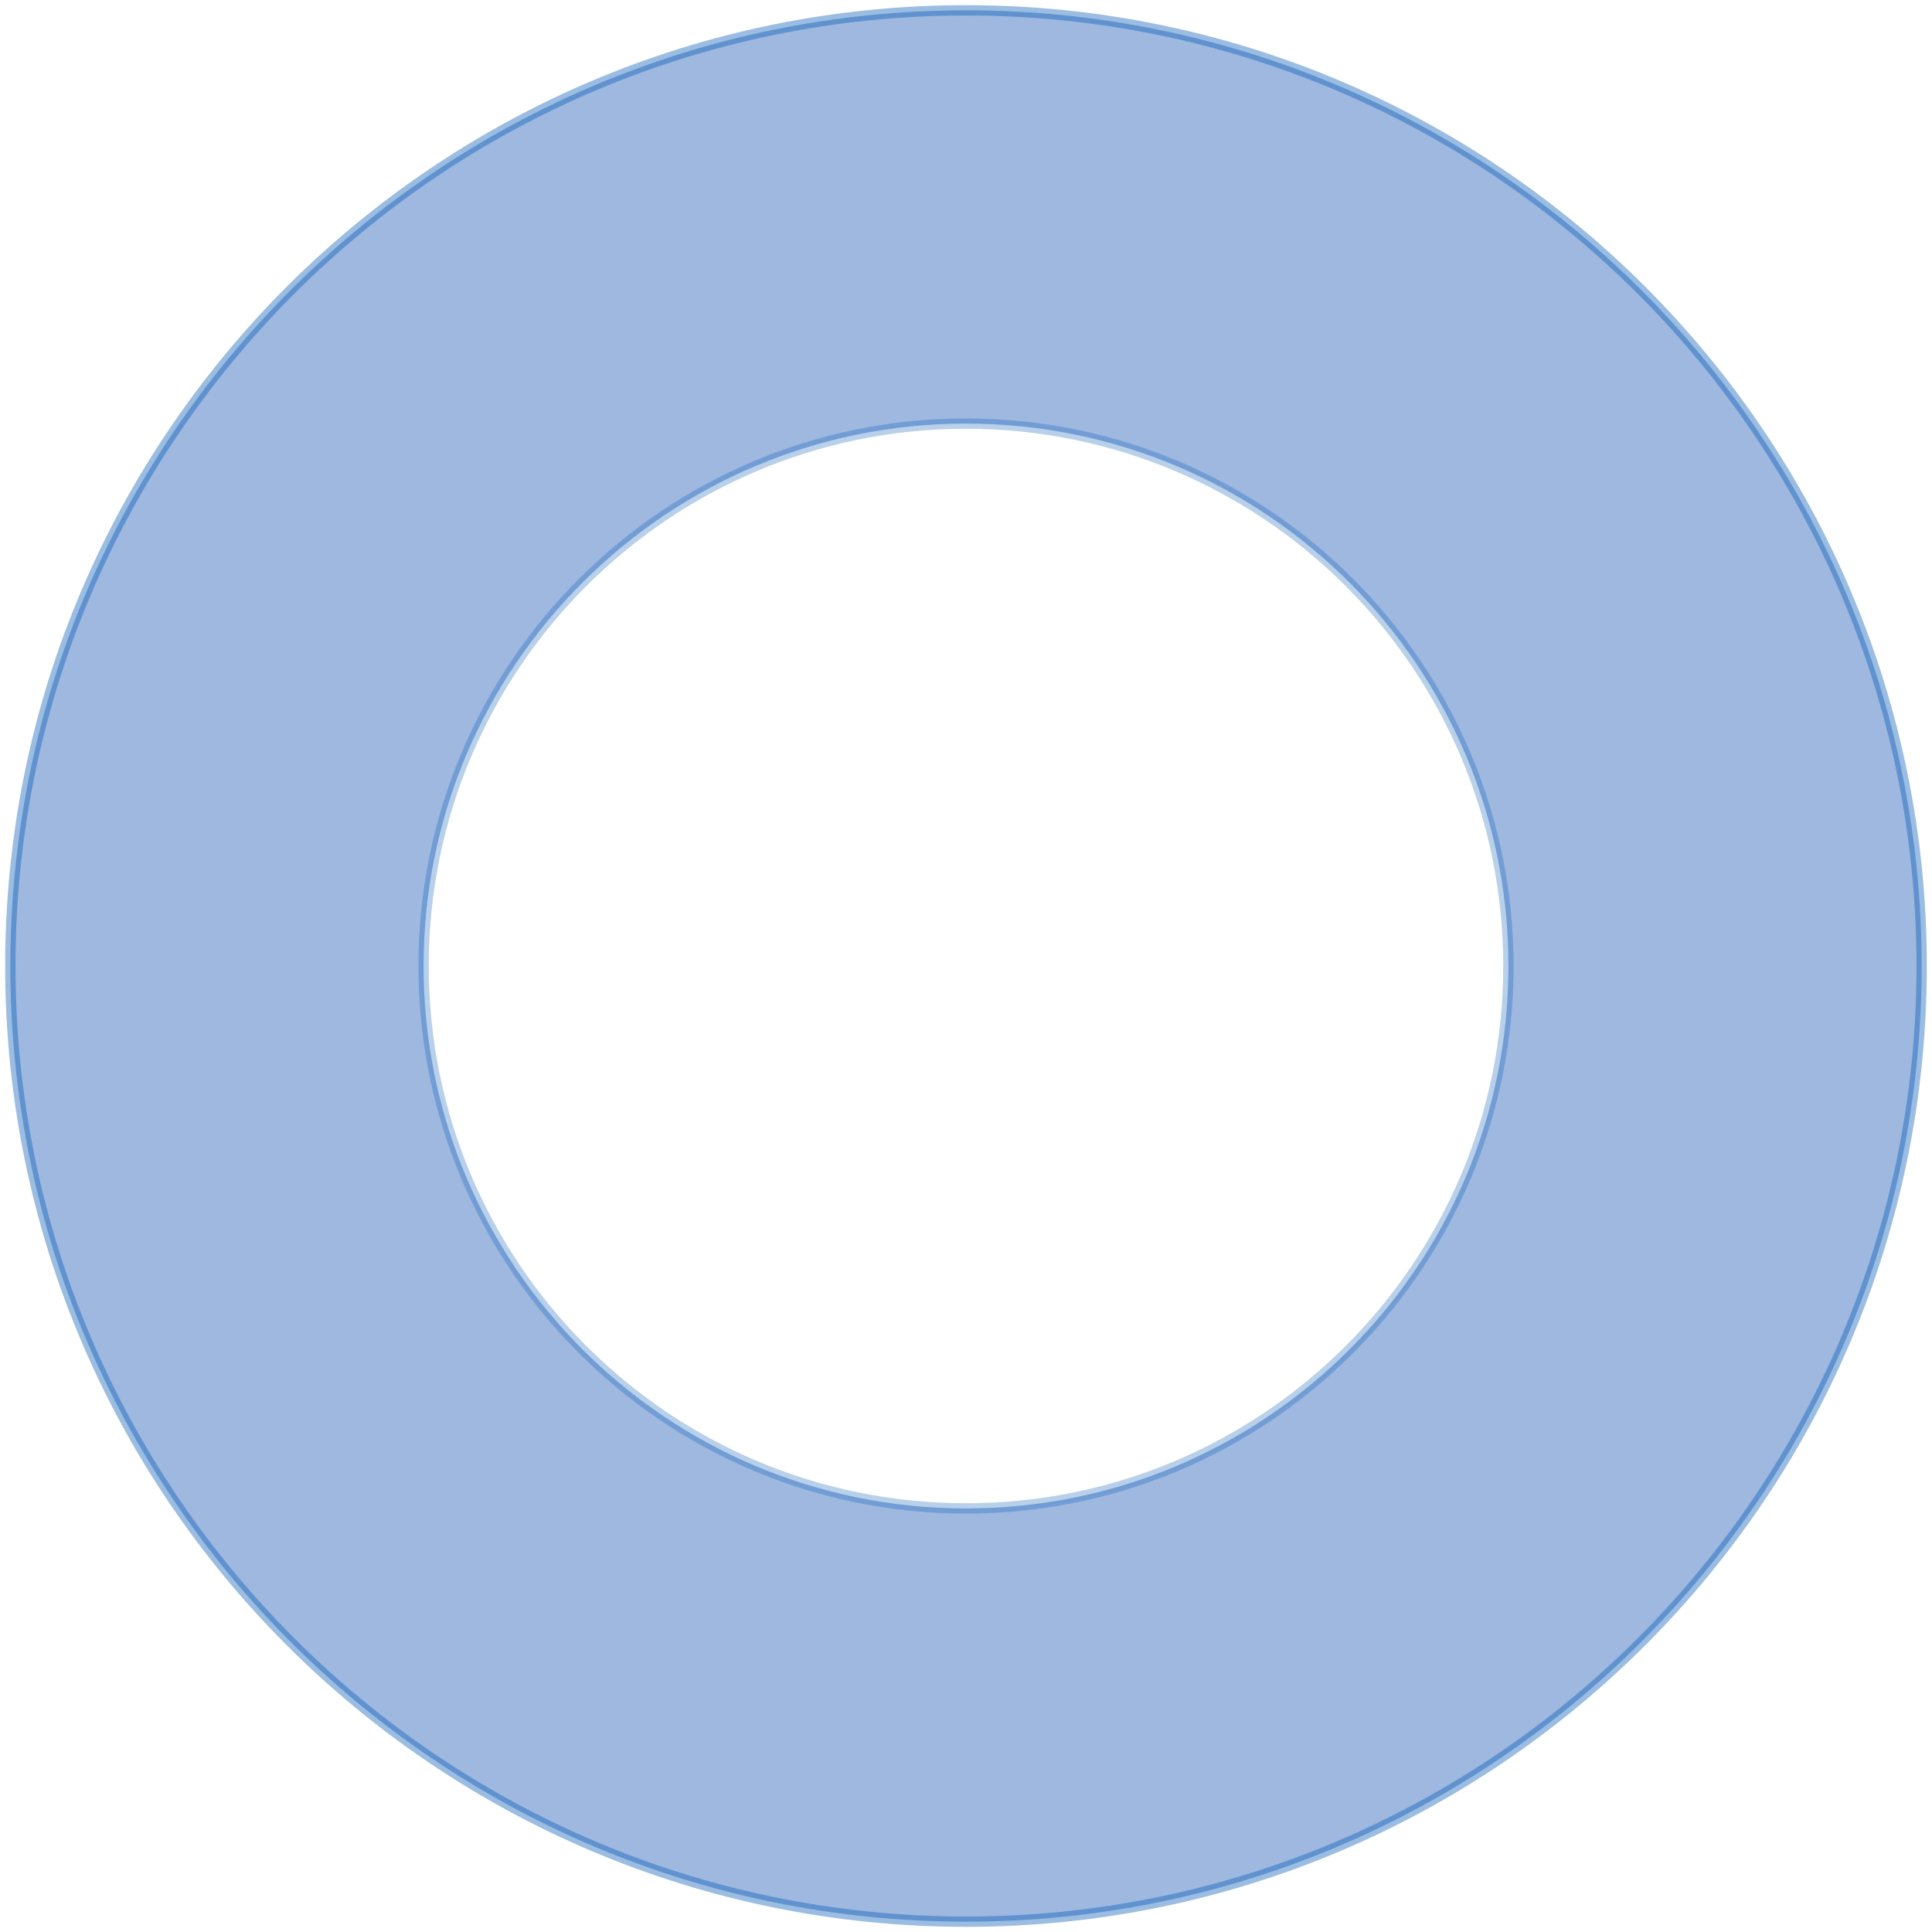
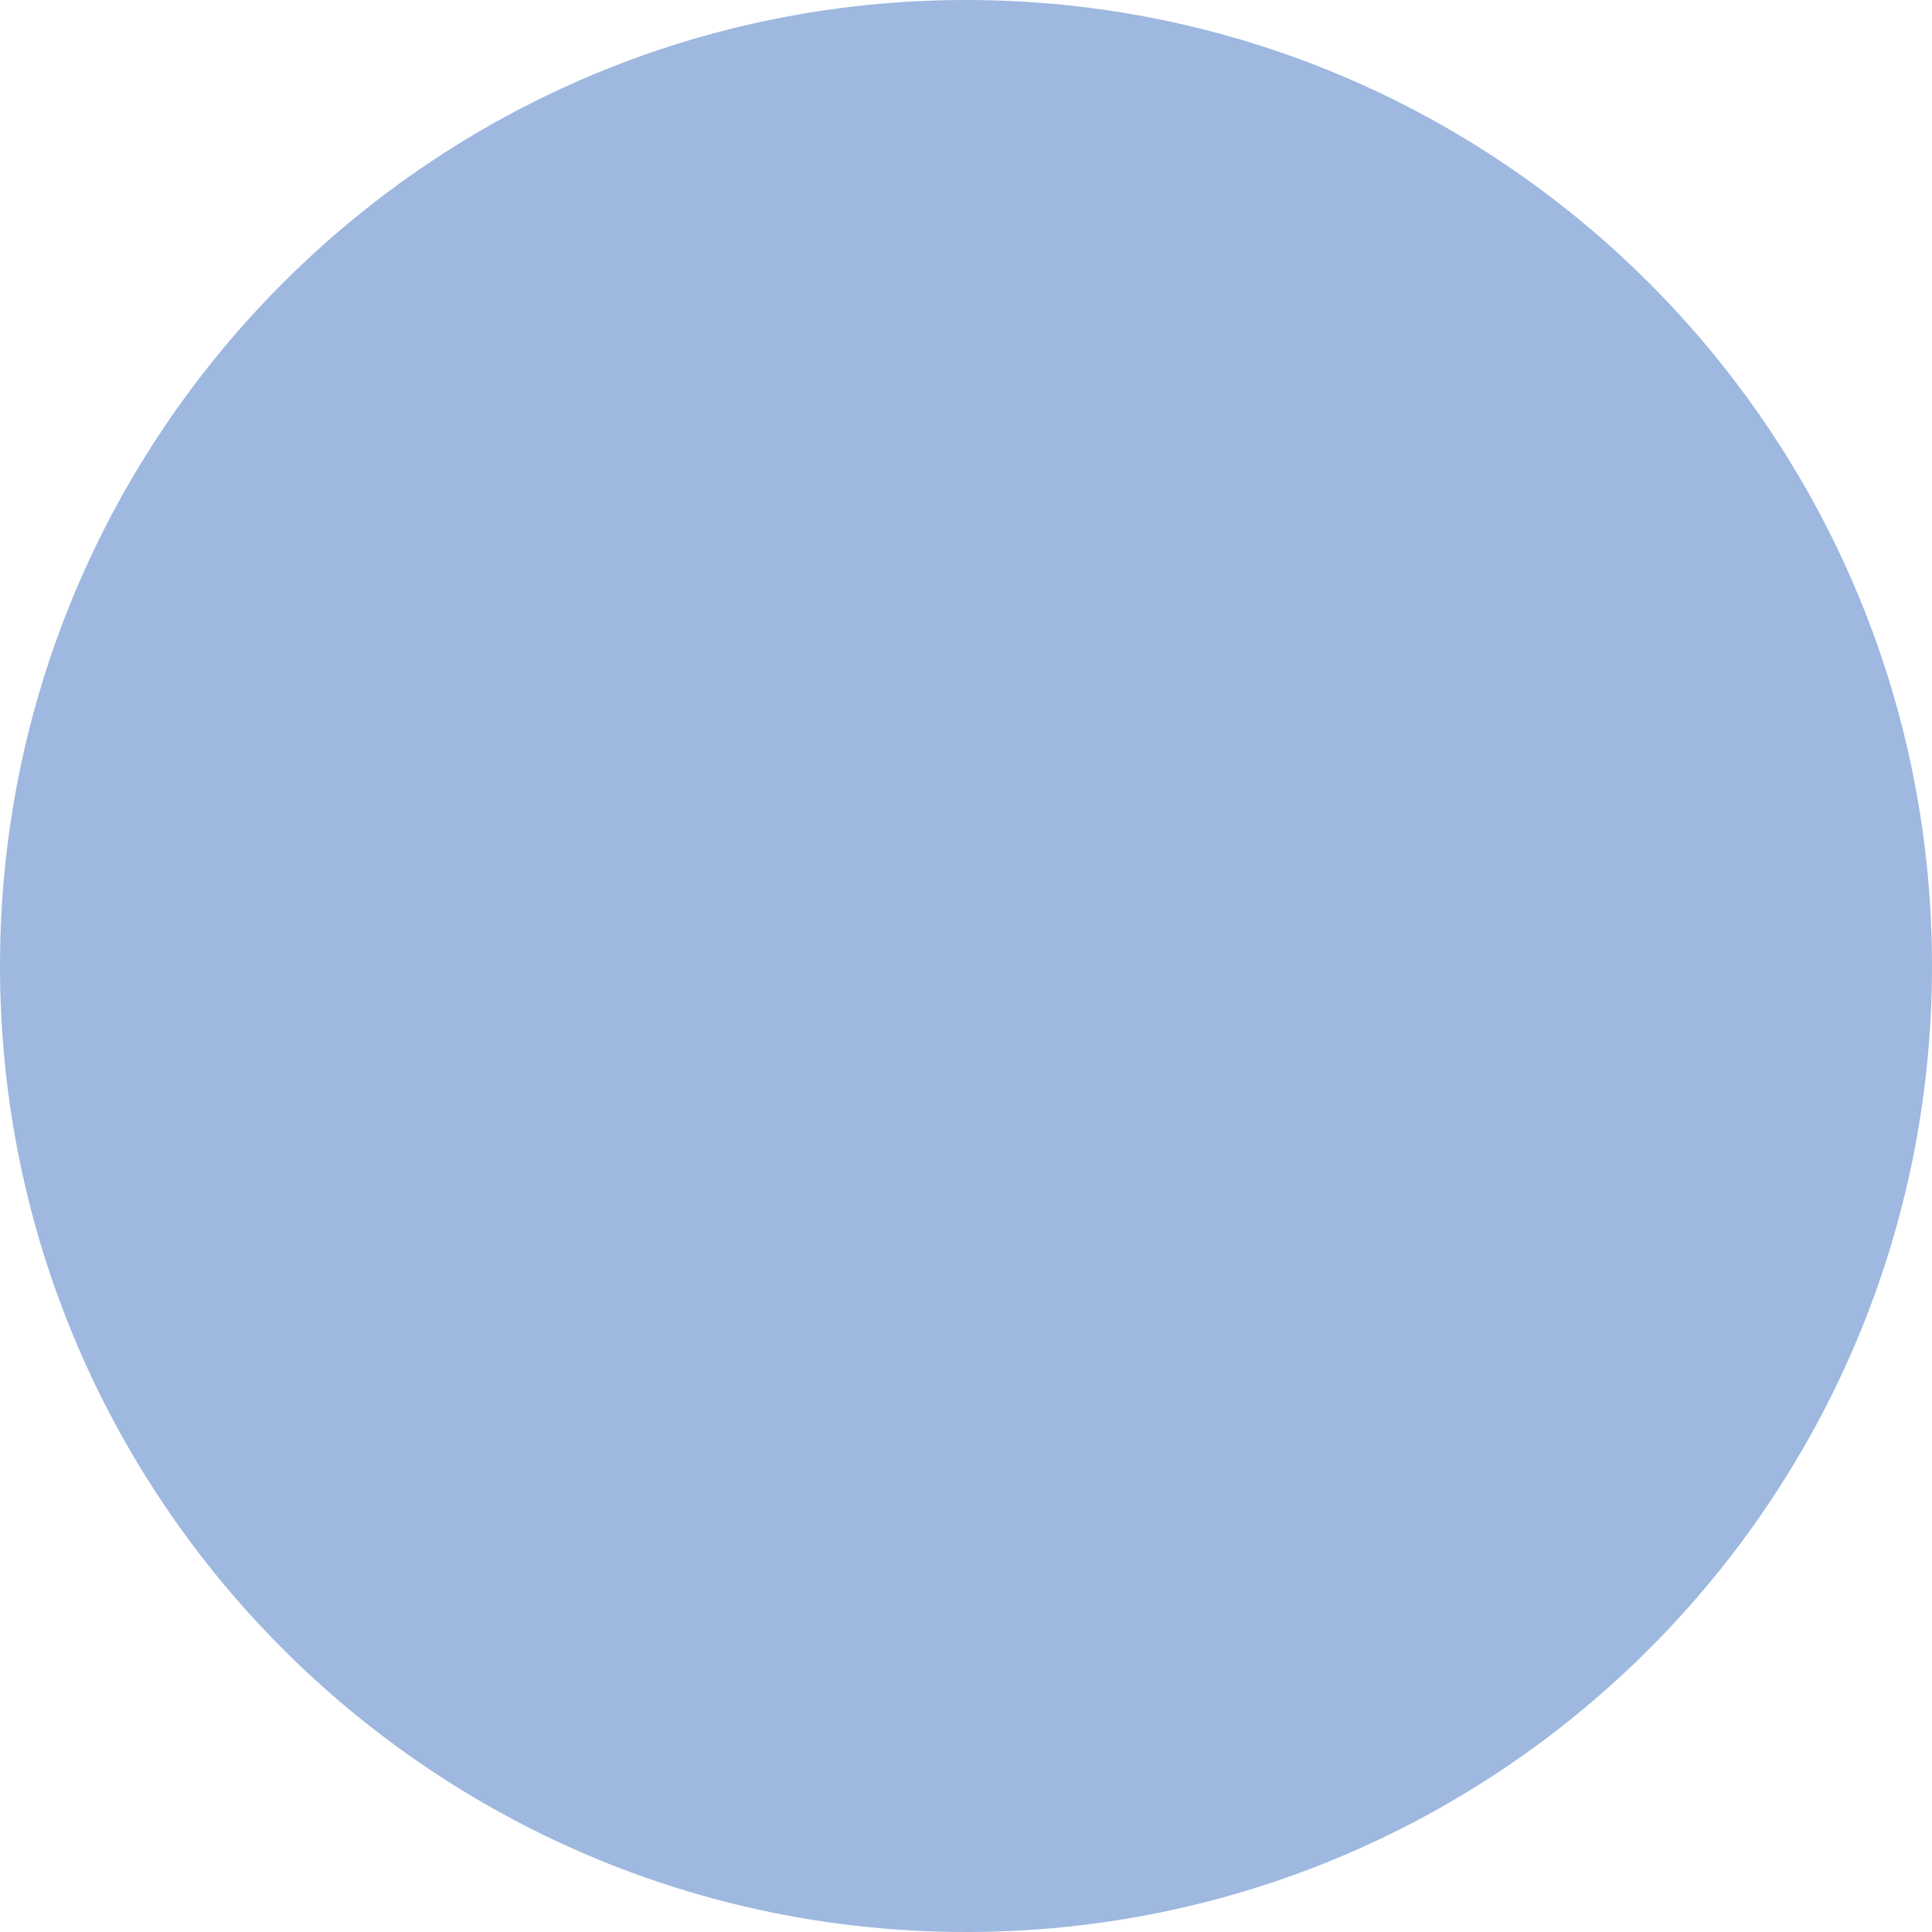
- <svg xmlns="http://www.w3.org/2000/svg" width="100%" height="100%" viewBox="0 0 187 187" version="1.1" xml:space="preserve" style="fill-rule:evenodd;clip-rule:evenodd;stroke-linecap:round;stroke-linejoin:round;stroke-miterlimit:1.5;">
-   <path d="M93.5,1c51.052,0 92.5,41.448 92.5,92.5c0,51.052 -41.448,92.5 -92.5,92.5c-51.052,0 -92.5,-41.448 -92.5,-92.5c0,-51.052 41.448,-92.5 92.5,-92.5Zm0,40c28.976,0 52.5,23.524 52.5,52.5c0,28.976 -23.524,52.5 -52.5,52.5c-28.976,0 -52.5,-23.524 -52.5,-52.5c0,-28.976 23.524,-52.5 52.5,-52.5Z" style="fill:#9eb8e0;stroke:url(#_Radial1);stroke-width:1px;" />
-   <defs>
-     <radialGradient id="_Radial1" cx="0" cy="0" r="1" gradientUnits="userSpaceOnUse" gradientTransform="matrix(92.5,0,0,92.5,93.5,93.5)">
-       <stop offset="0" style="stop-color:#0056b5;stop-opacity:0.129" />
-       <stop offset="1" style="stop-color:#0056b5;stop-opacity:0.392" />
-     </radialGradient>
-   </defs>
+ <svg xmlns="http://www.w3.org/2000/svg" width="100%" height="100%" viewBox="0 0 93 93" version="1.1" xml:space="preserve" style="fill-rule:evenodd;clip-rule:evenodd;stroke-linejoin:round;stroke-miterlimit:1.414;">
+   <circle cx="46.5" cy="46.5" r="46.5" style="fill:#9eb8e0;" />
</svg>
